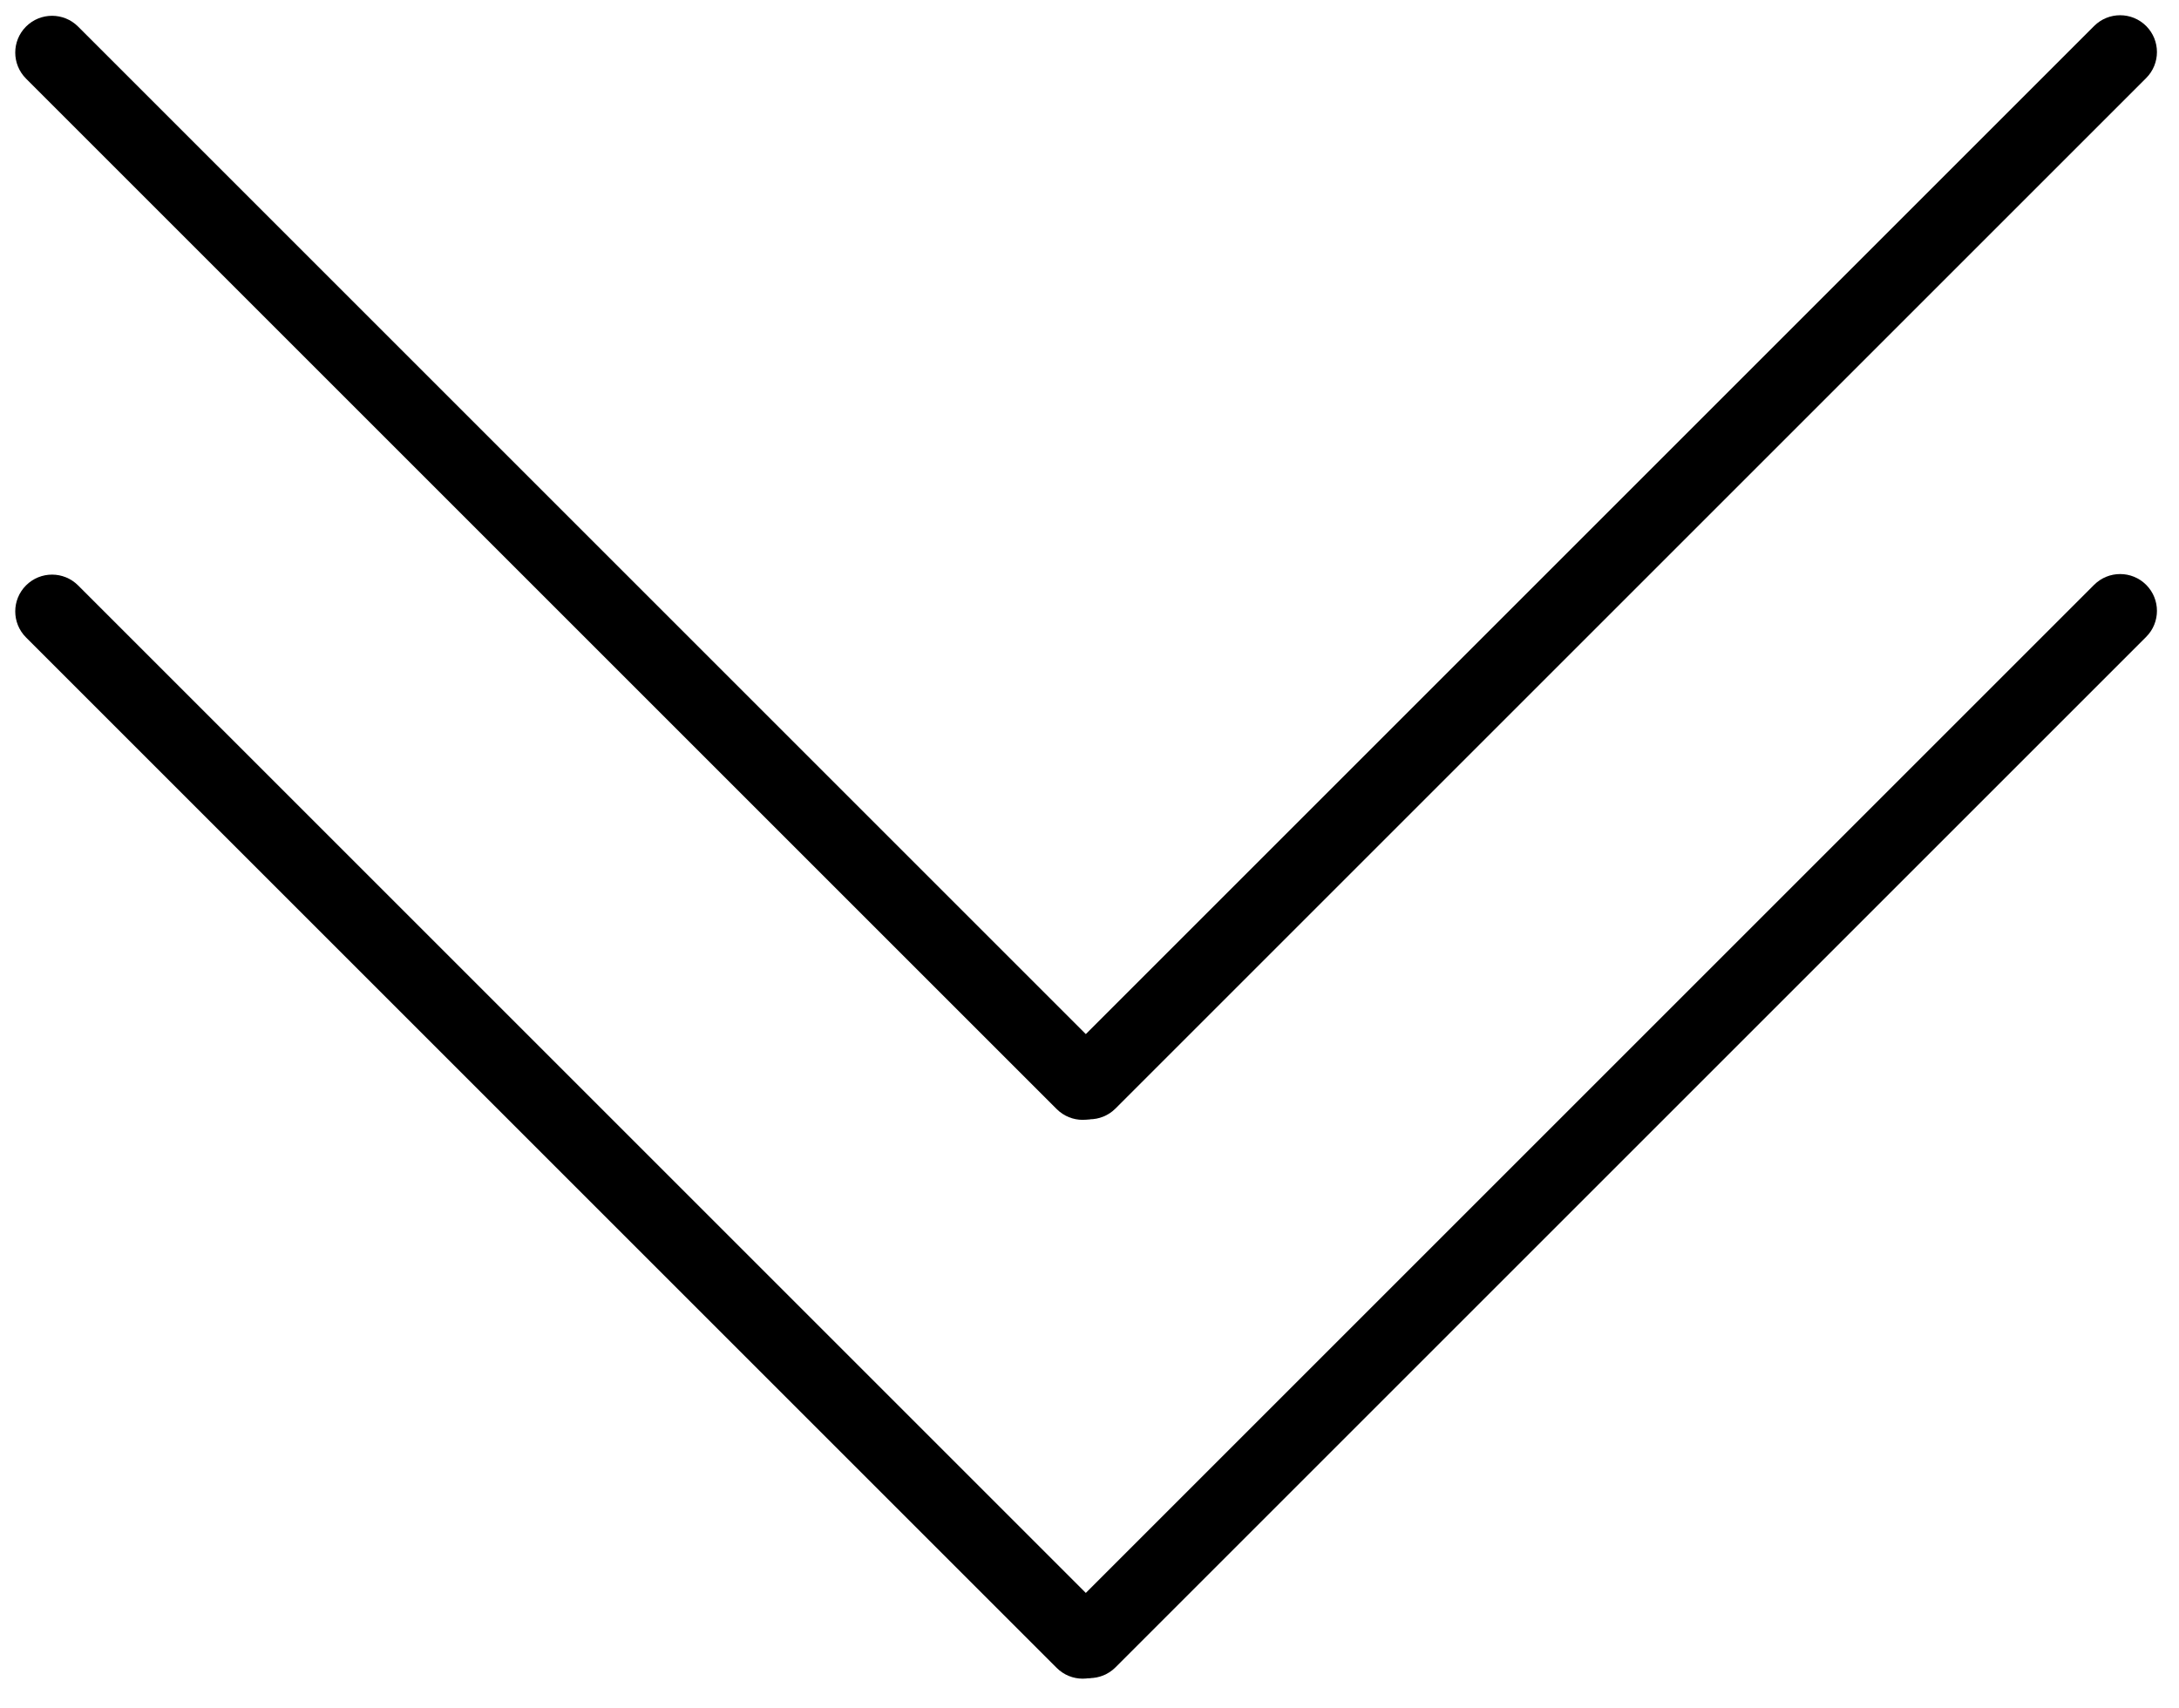
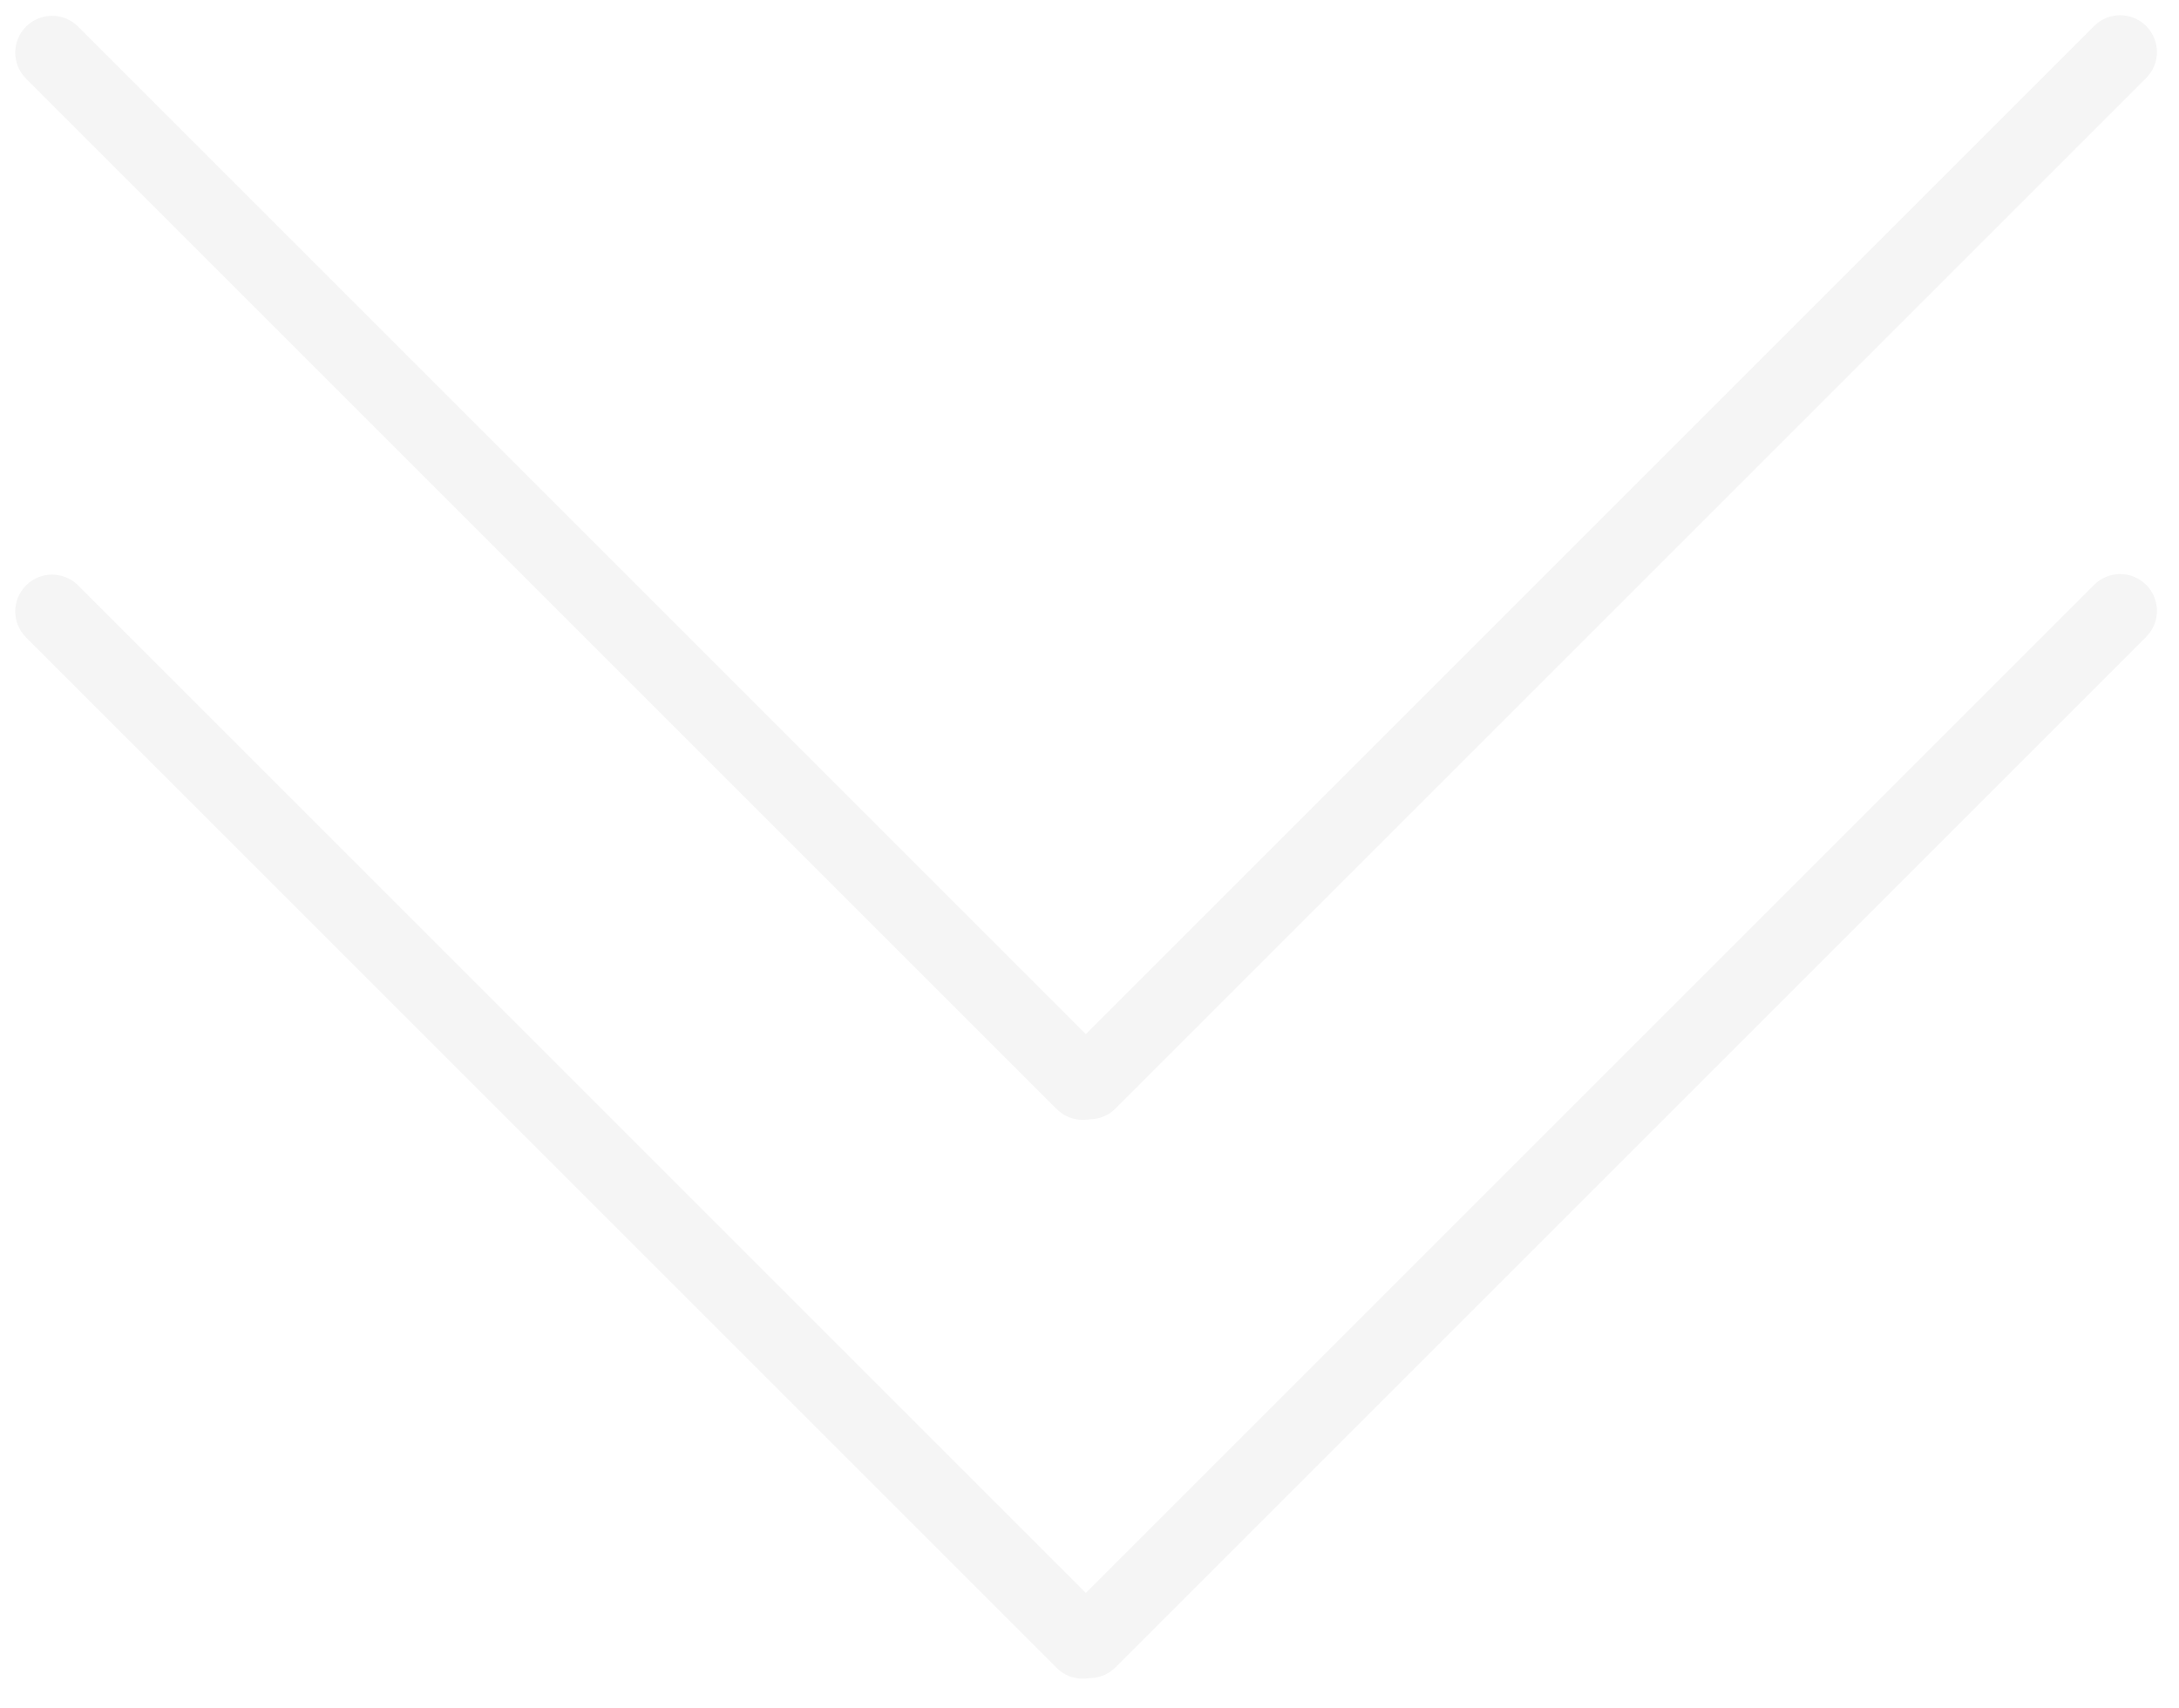
<svg xmlns="http://www.w3.org/2000/svg" width="148" height="116" viewBox="0 0 148 116" fill="none">
-   <rect x="70.463" y="111.502" width="104" height="5" rx="2.5" transform="rotate(-45 70.4627 111.502)" fill="black" />
-   <rect x="73.539" y="115.075" width="104" height="5" rx="2.5" transform="rotate(-135 73.5391 115.075)" fill="black" />
-   <rect x="70.463" y="73.539" width="104" height="5" rx="2.5" transform="rotate(-45 70.4627 73.5391)" fill="black" />
-   <rect x="73.539" y="77.112" width="104" height="5" rx="2.5" transform="rotate(-135 73.5391 77.1119)" fill="black" />
+   <rect x="70.463" y="111.502" width="104" height="5" rx="2.5" transform="rotate(-45 70.4626 111.502)" fill="#F5F5F5" />
+   <rect x="73.539" y="115.075" width="104" height="5" rx="2.5" transform="rotate(-135 73.5391 115.075)" fill="#F5F5F5" />
+   <rect x="70.463" y="73.539" width="104" height="5" rx="2.5" transform="rotate(-45 70.4626 73.5391)" fill="#F5F5F5" />
+   <rect x="73.539" y="77.112" width="104" height="5" rx="2.5" transform="rotate(-135 73.5391 77.1121)" fill="#F5F5F5" />
</svg>
